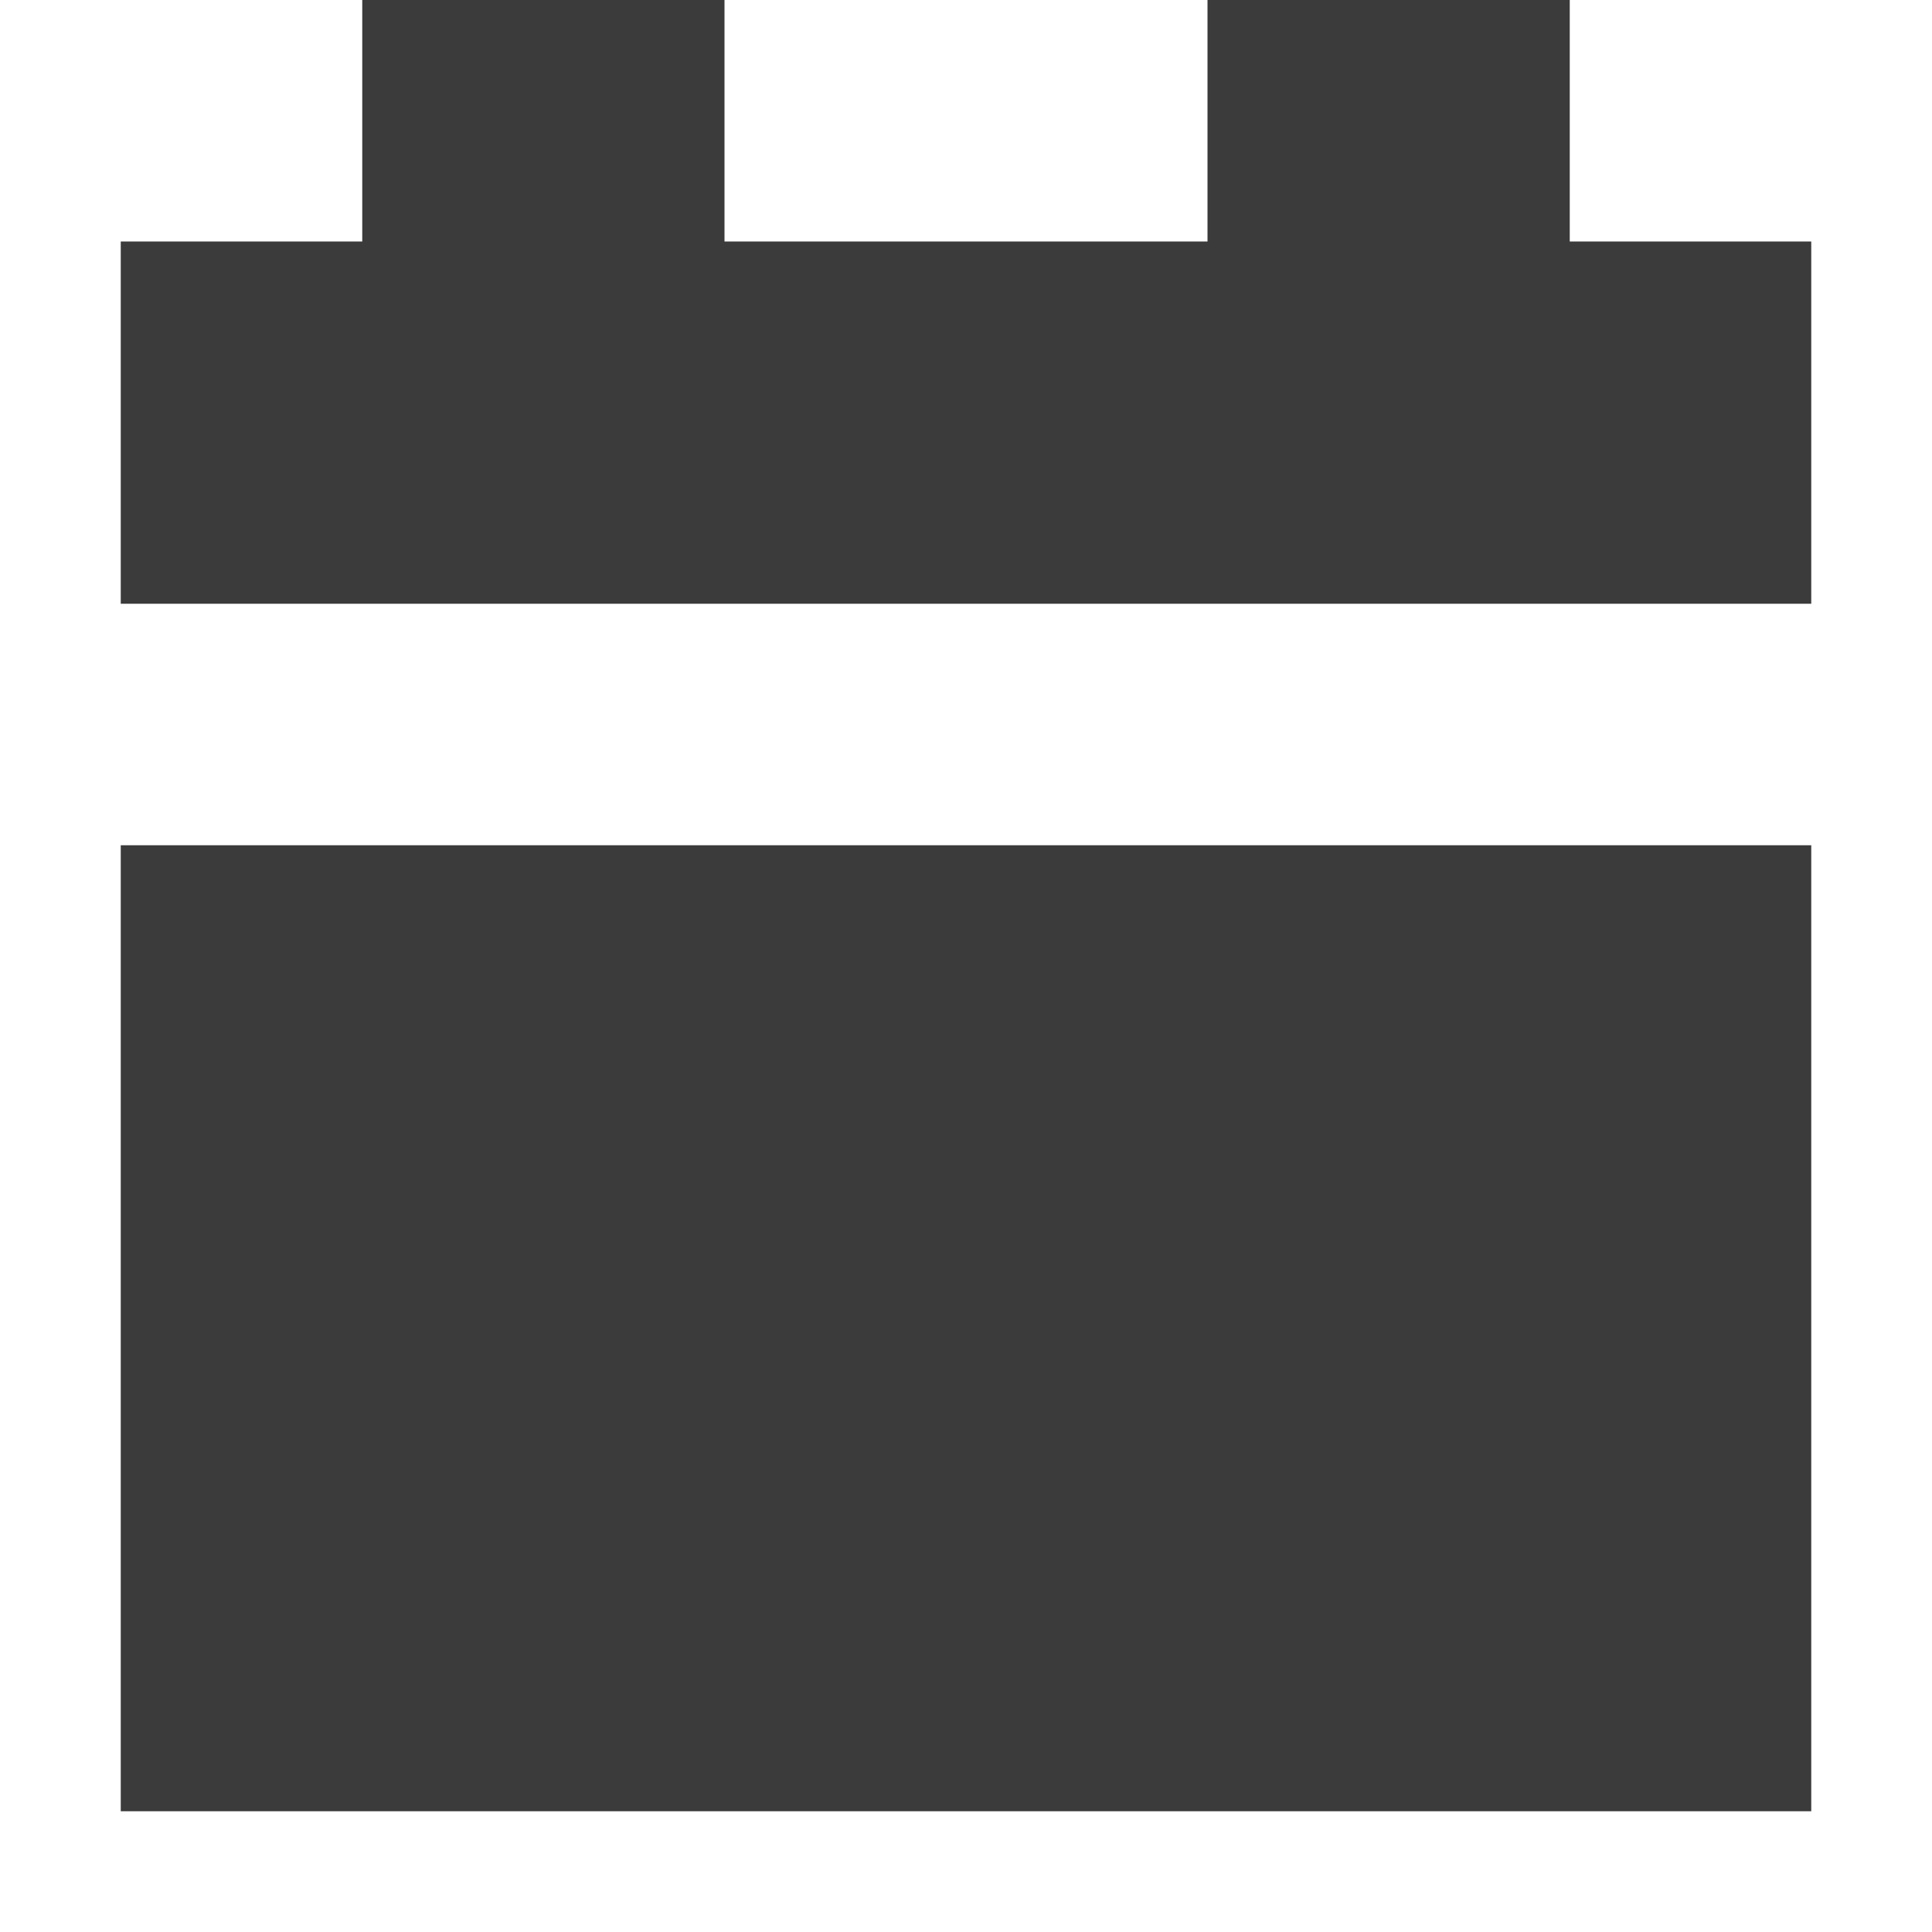
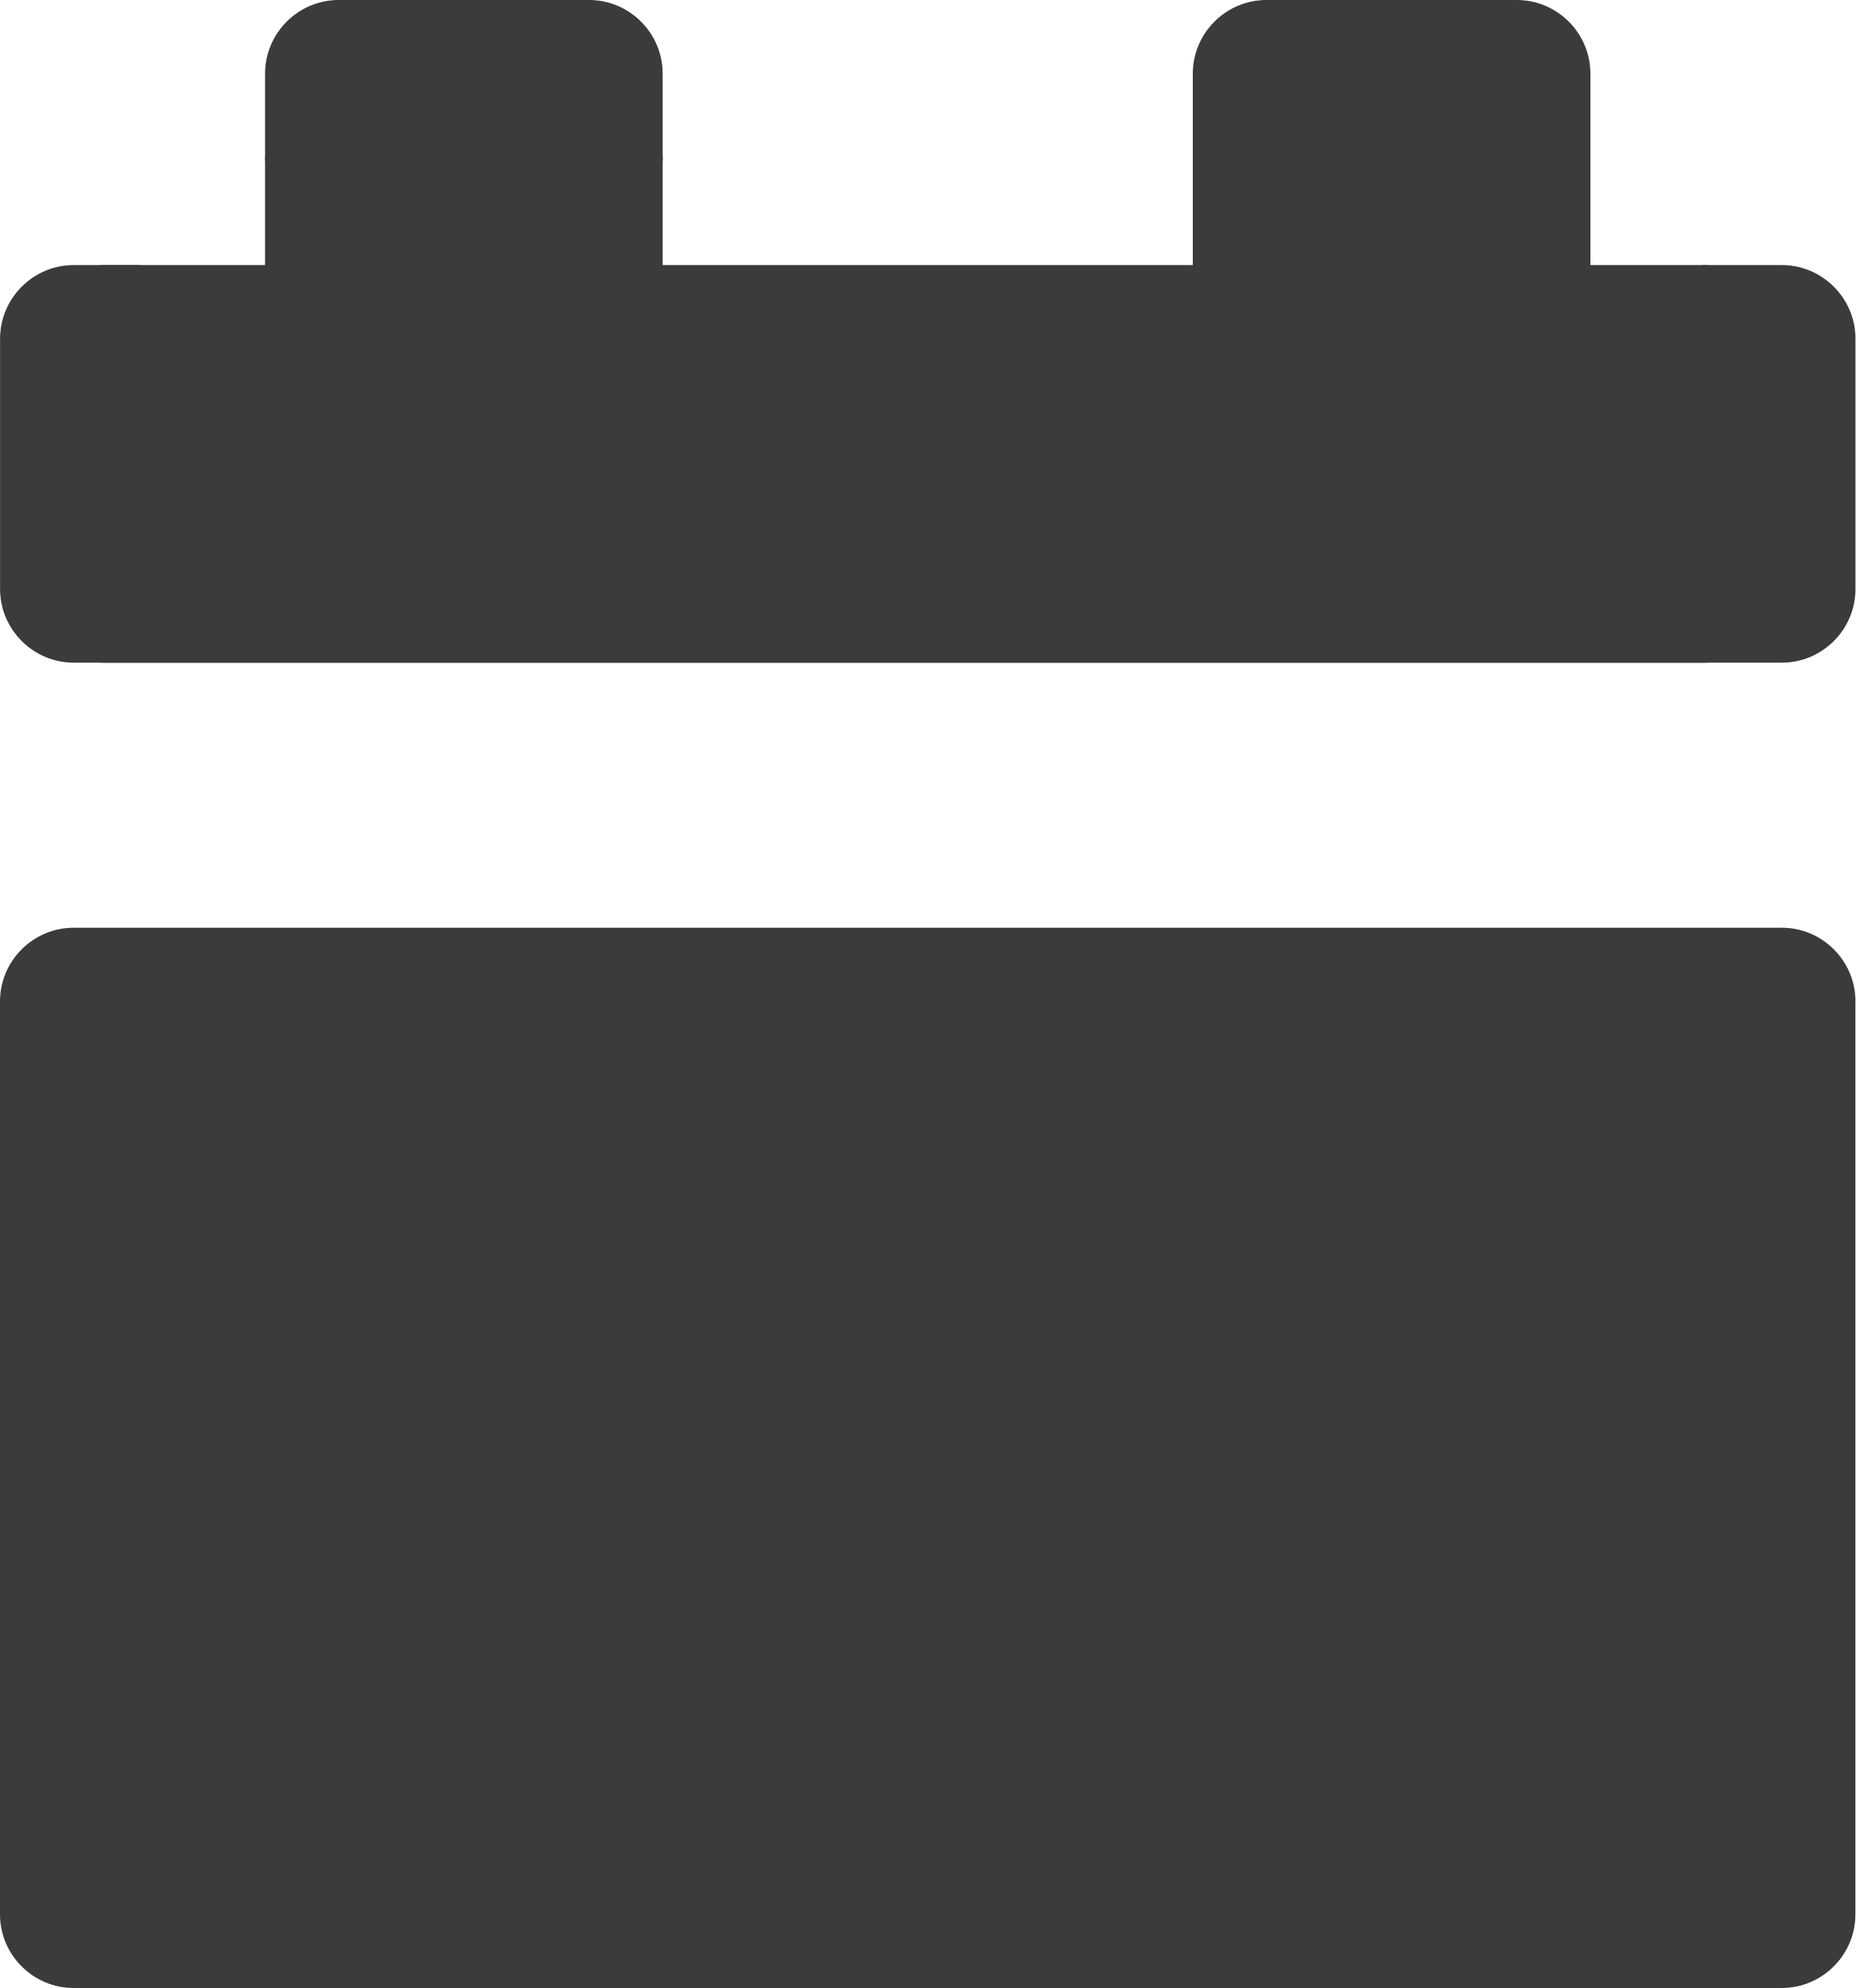
- <svg xmlns="http://www.w3.org/2000/svg" version="1.1" id="Layer_1" x="0px" y="0px" width="16px" height="16px" viewBox="0 0 16 16" enable-background="new 0 0 16 16" xml:space="preserve">
-   <path fill="#3B3B3B" d="M6,0H3v2H1v3h14V2h-2V0h-3v2H6V0z" />
-   <path fill="#3B3B3B" d="M15,7H1v8h14V7z" />
+ <svg xmlns="http://www.w3.org/2000/svg" version="1.1" id="Layer_1" x="0px" y="0px" width="25.199px" height="27px" viewBox="19.316 -6 25.199 27" enable-background="new 19.316 -6 25.199 27" xml:space="preserve">
+   <g>
+     <g>
+       <path fill="#3B3B3B" d="M40.916-3.813V-5c0-0.55-0.45-1-1-1h-3.4c-0.55,0-1,0.45-1,1v1.188H40.916z" />
+       <path fill="#3B3B3B" d="M43.516-2.4h-1.078v0.775H21.219V-2.4h-0.902c-0.55,0-1,0.45-1,1V2c0,0.55,0.45,1,1,1h23.199    c0.55,0,1-0.45,1-1v-3.4C44.516-1.95,44.065-2.4,43.516-2.4z" />
+       <path fill="#3B3B3B" d="M28.316-3.813V-5c0-0.55-0.45-1-1-1h-3.4c-0.55,0-1,0.45-1,1v1.188H28.316z" />
+     </g>
+     <g>
+       <path fill="#3B3B3B" d="M44.516,7.6c0-0.55-0.45-1-1-1H20.316c-0.55,0-1,0.45-1,1V20c0,0.55,0.45,1,1,1h23.199c0.55,0,1-0.45,1-1    V7.6z" />
+     </g>
+   </g>
+   <g>
+     <polygon fill="#3B3B3B" points="42.5,-2.4 40.916,-2.4 40.916,-3.875 35.516,-3.875 35.516,-2.4 28.316,-2.4 28.316,-3.875    22.916,-3.875 22.916,-2.4 20.688,-2.4 20.688,3 42.5,3  " />
+   </g>
</svg>
